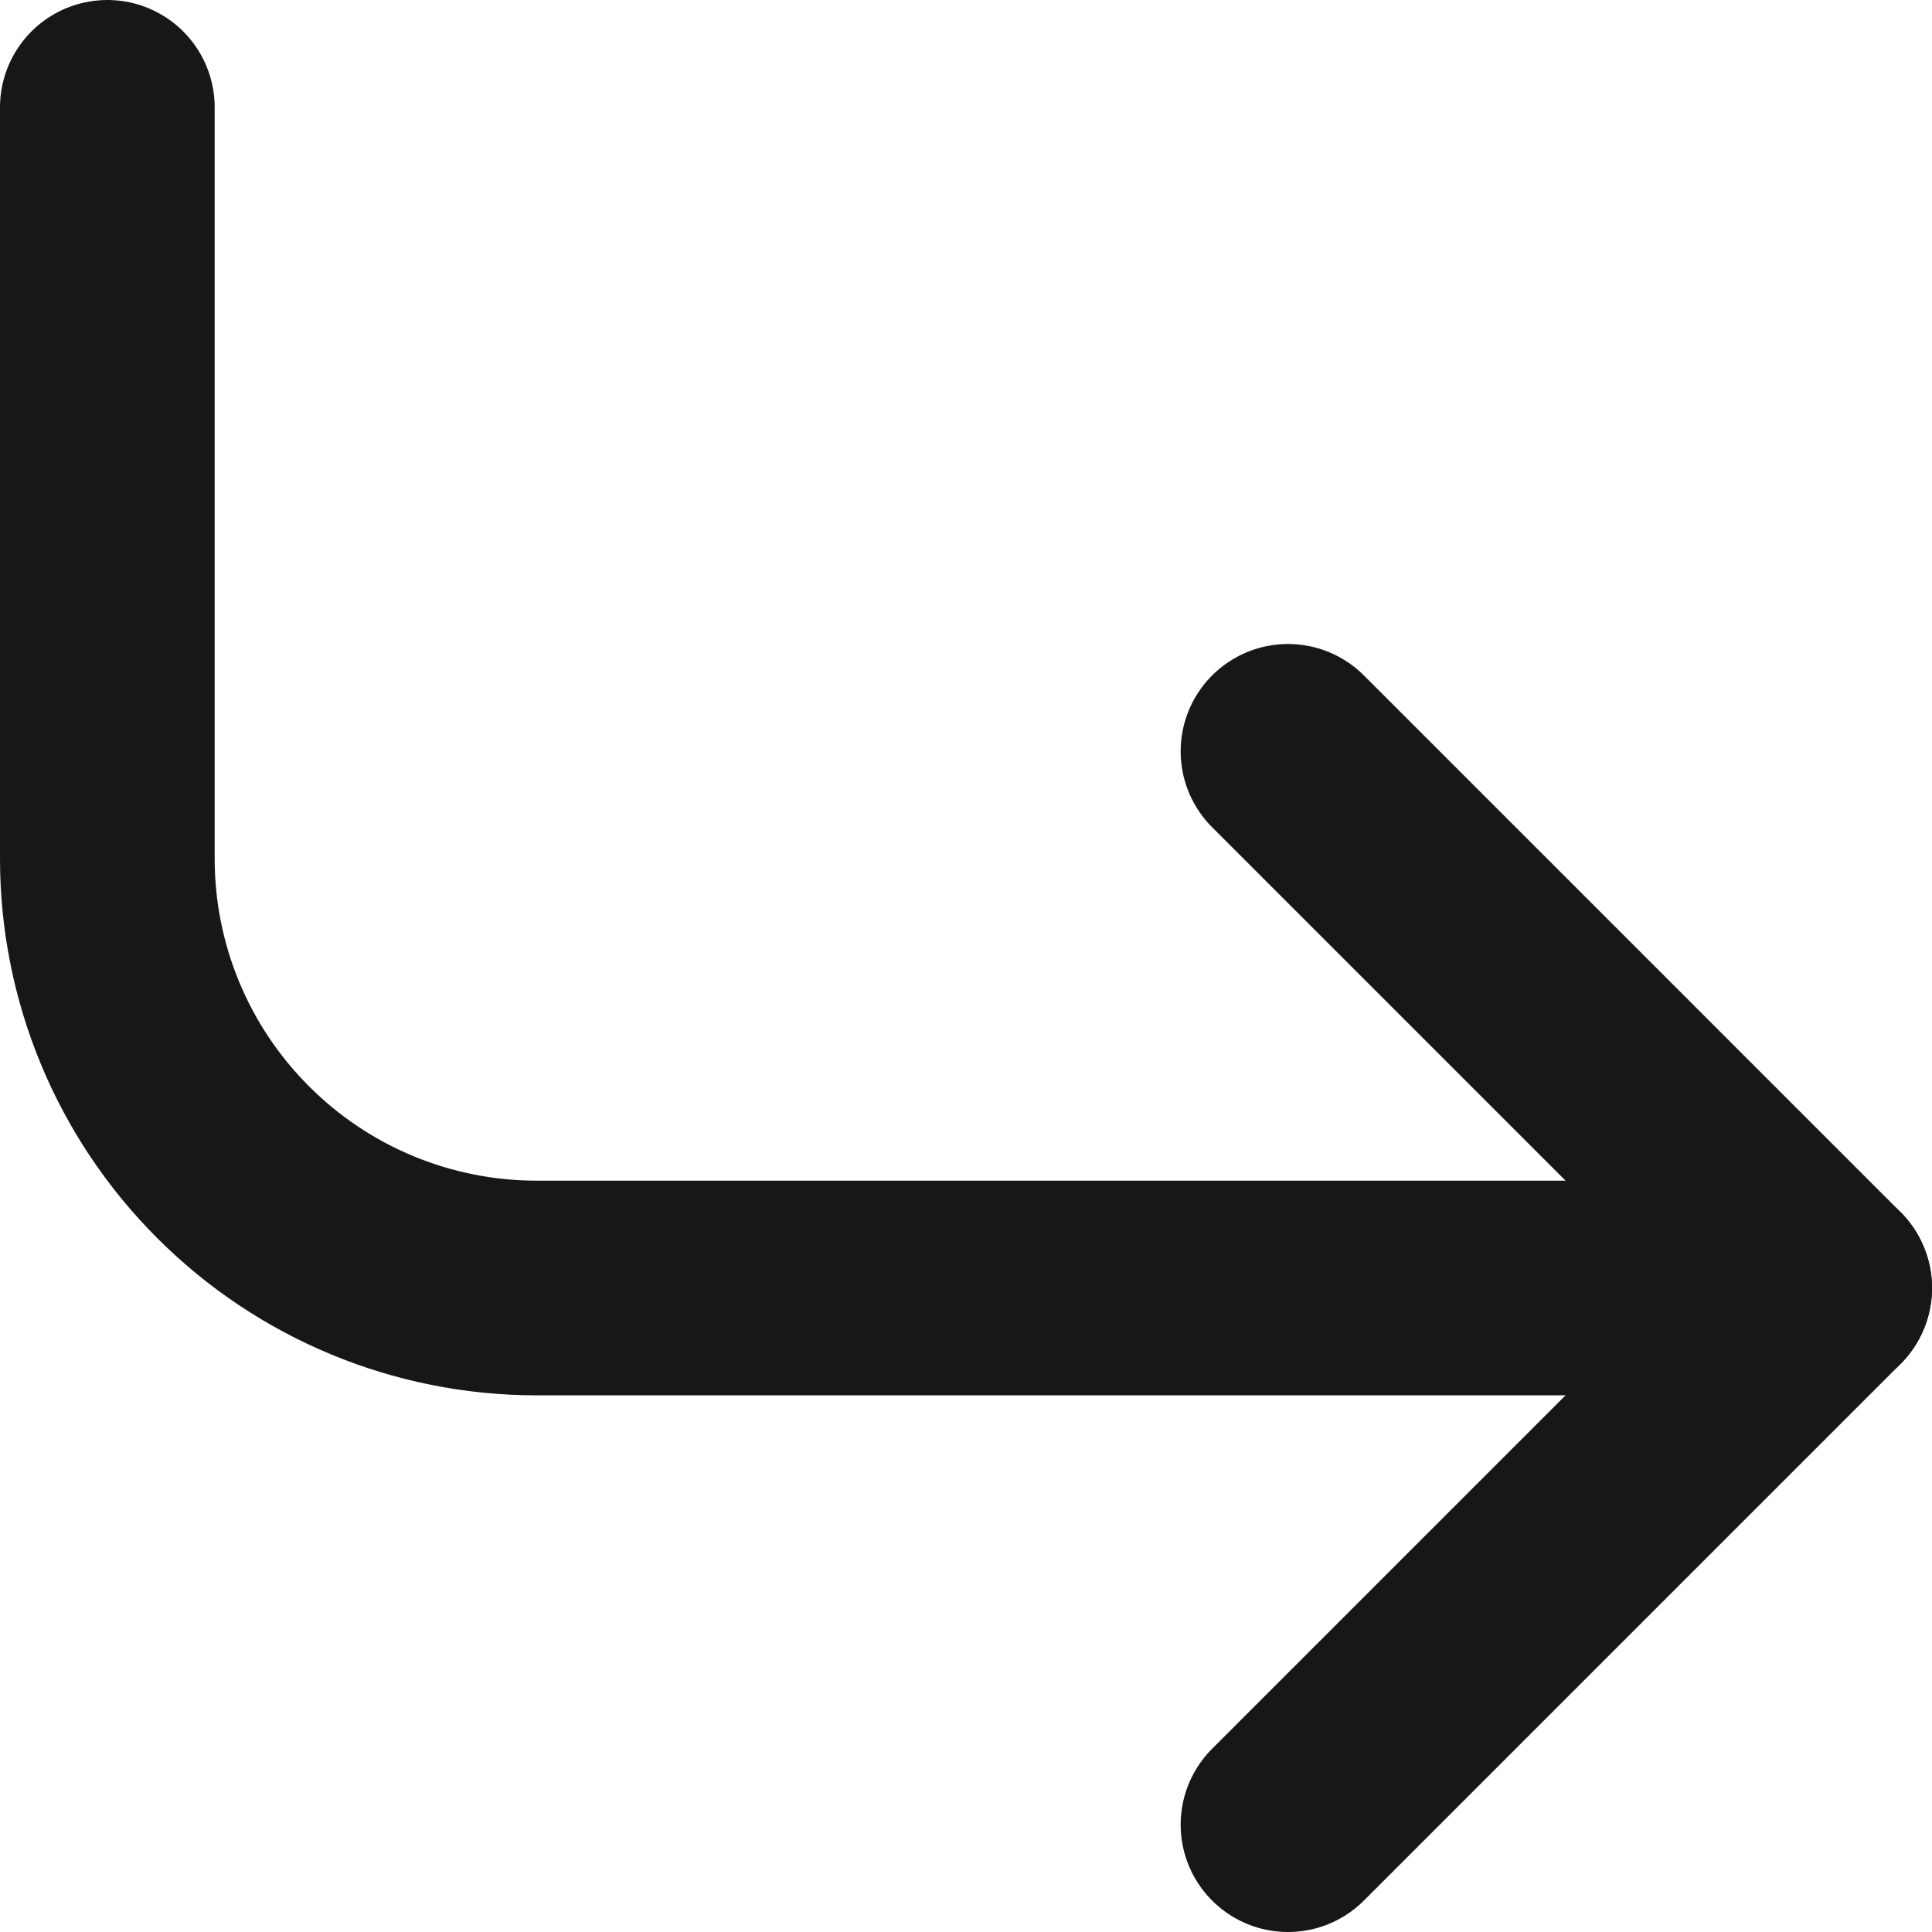
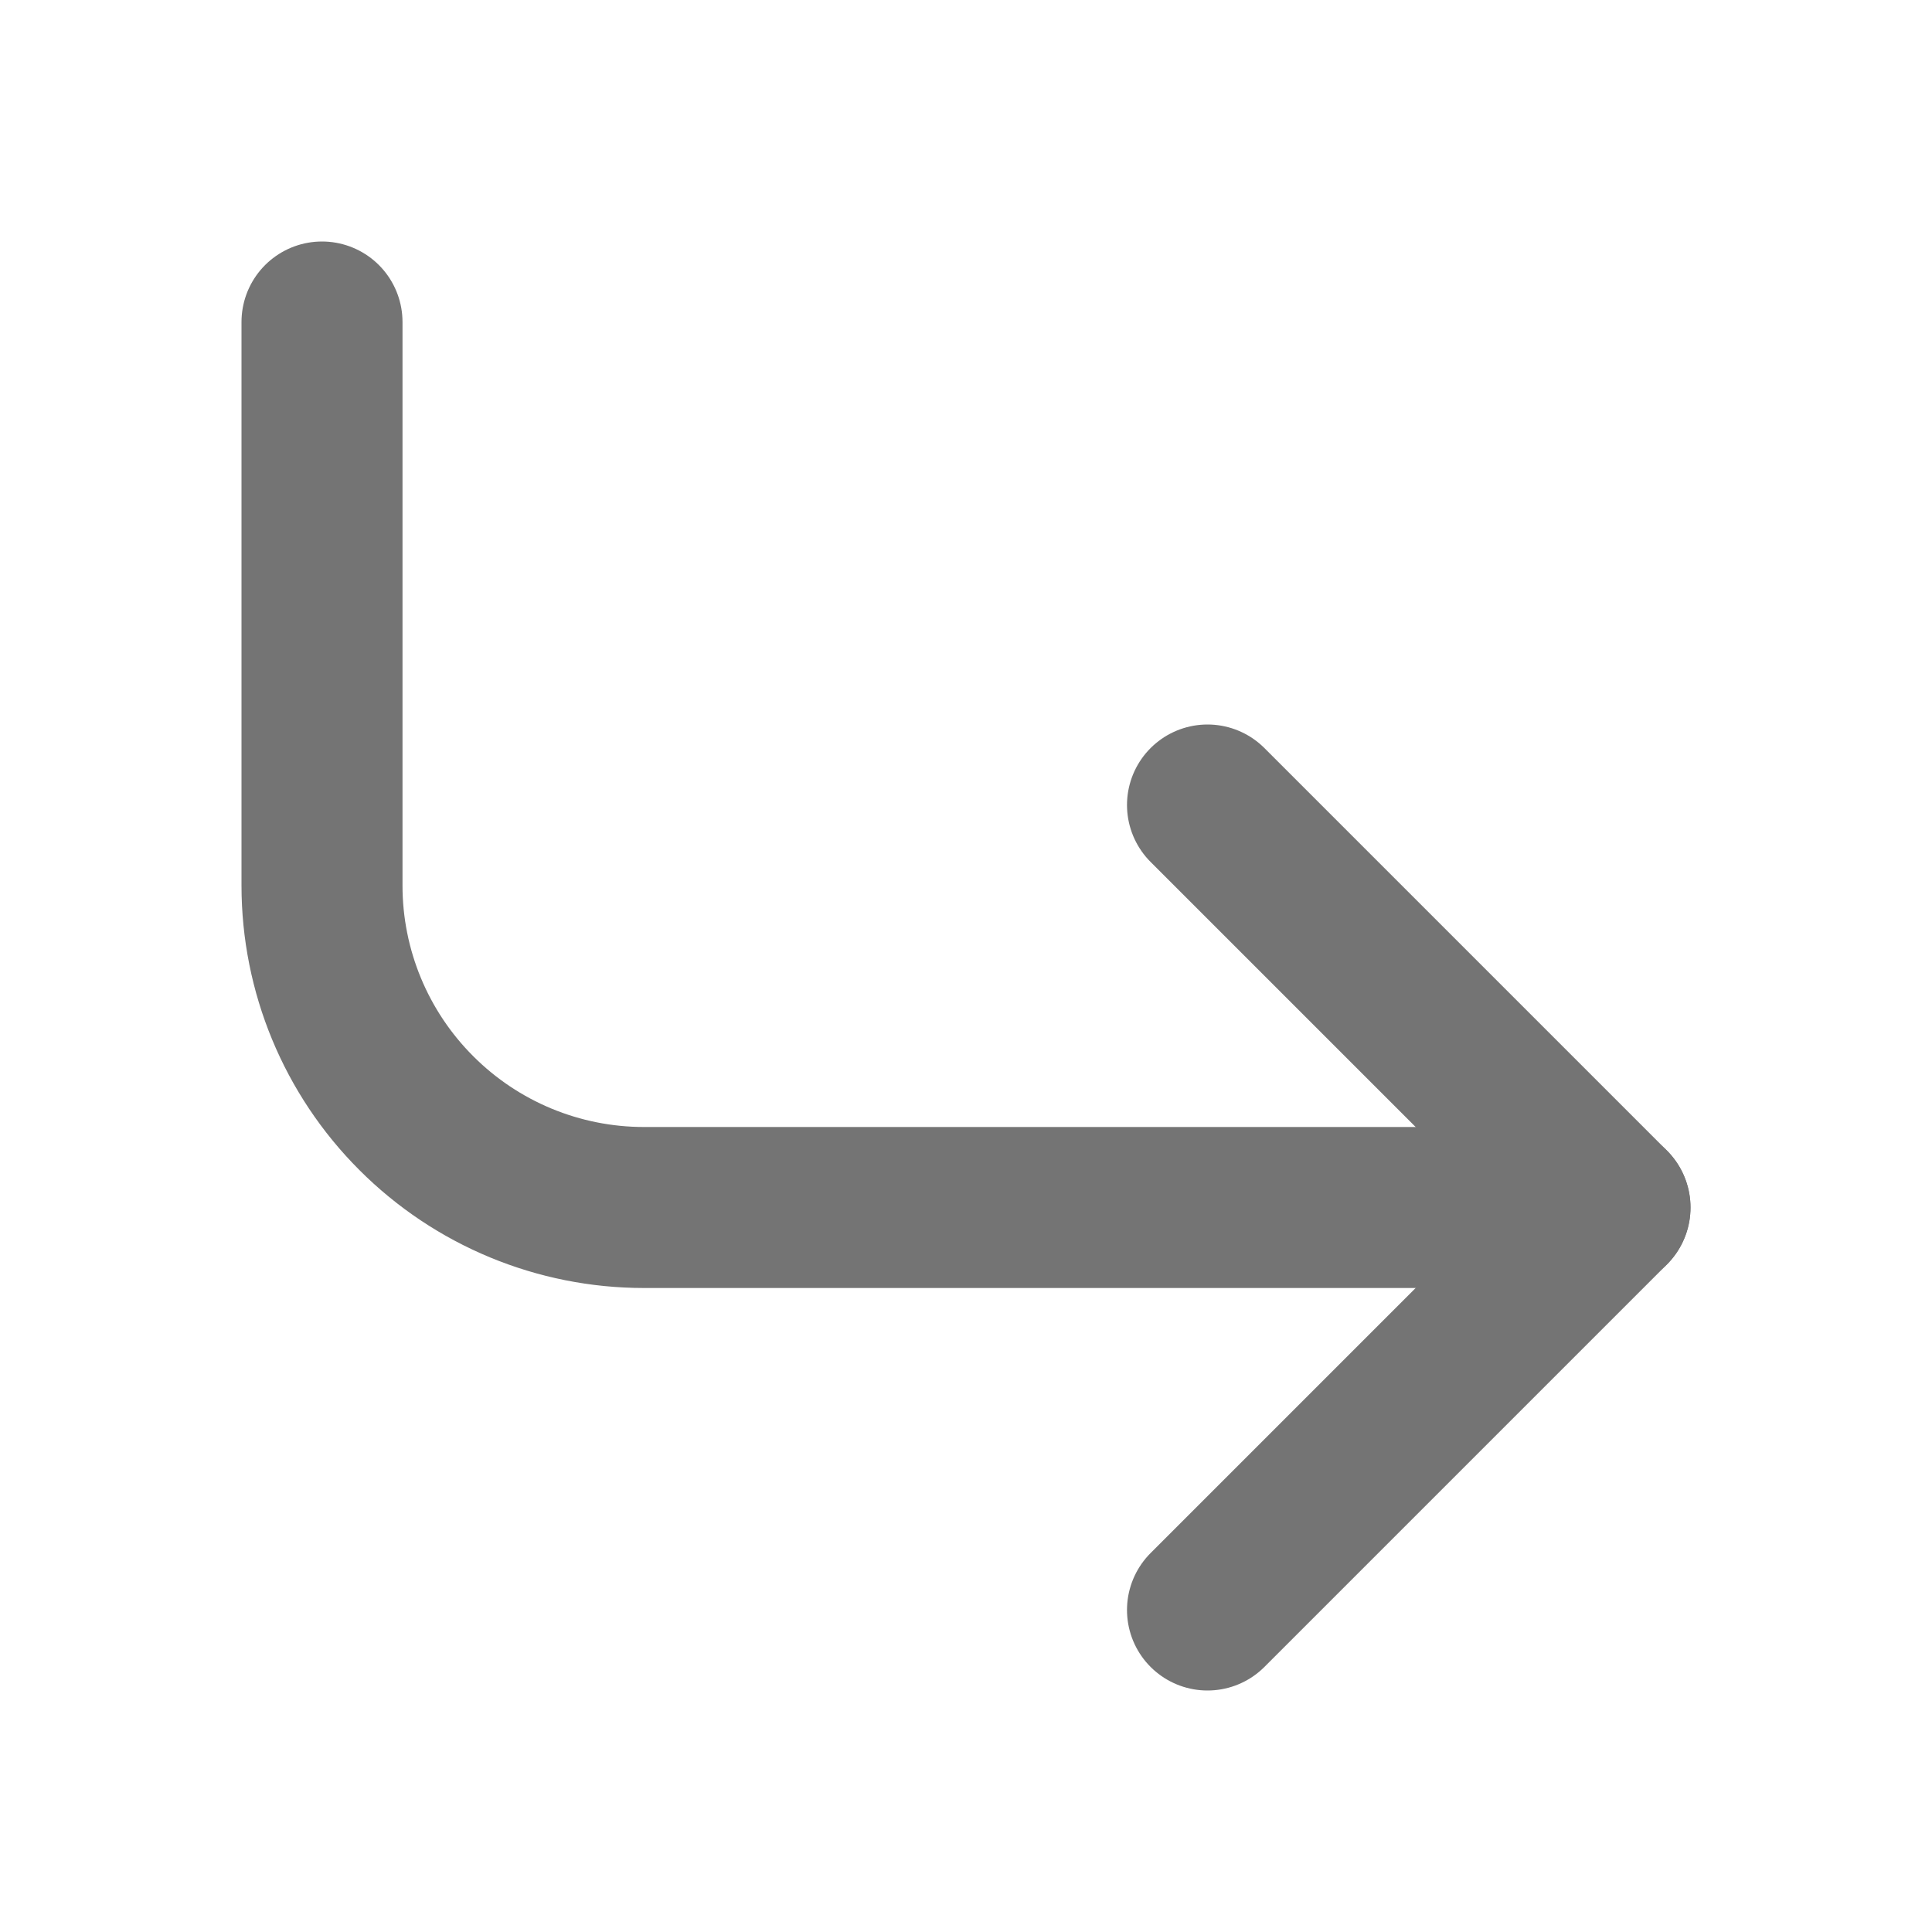
- <svg xmlns="http://www.w3.org/2000/svg" width="18" height="18" viewBox="0 0 18 18" fill="none">
-   <path d="M12 7L17 12L12 17" stroke="#171717" stroke-width="2" stroke-linecap="round" stroke-linejoin="round" />
-   <path d="M1 1V8C1 9.061 1.421 10.078 2.172 10.828C2.922 11.579 3.939 12 5 12H17" stroke="#171717" stroke-width="2" stroke-linecap="round" stroke-linejoin="round" />
+ <svg xmlns="http://www.w3.org/2000/svg" width="24" height="24" viewBox="0 0 24 24" fill="none">
+   <g opacity="0.6">
+     <path d="M15 10L20 15L15 20" stroke="#171717" stroke-width="2" stroke-linecap="round" stroke-linejoin="round" />
+     <path d="M4 4V11C4 12.061 4.421 13.078 5.172 13.828C5.922 14.579 6.939 15 8 15H20" stroke="#171717" stroke-width="2" stroke-linecap="round" stroke-linejoin="round" />
+   </g>
</svg>
